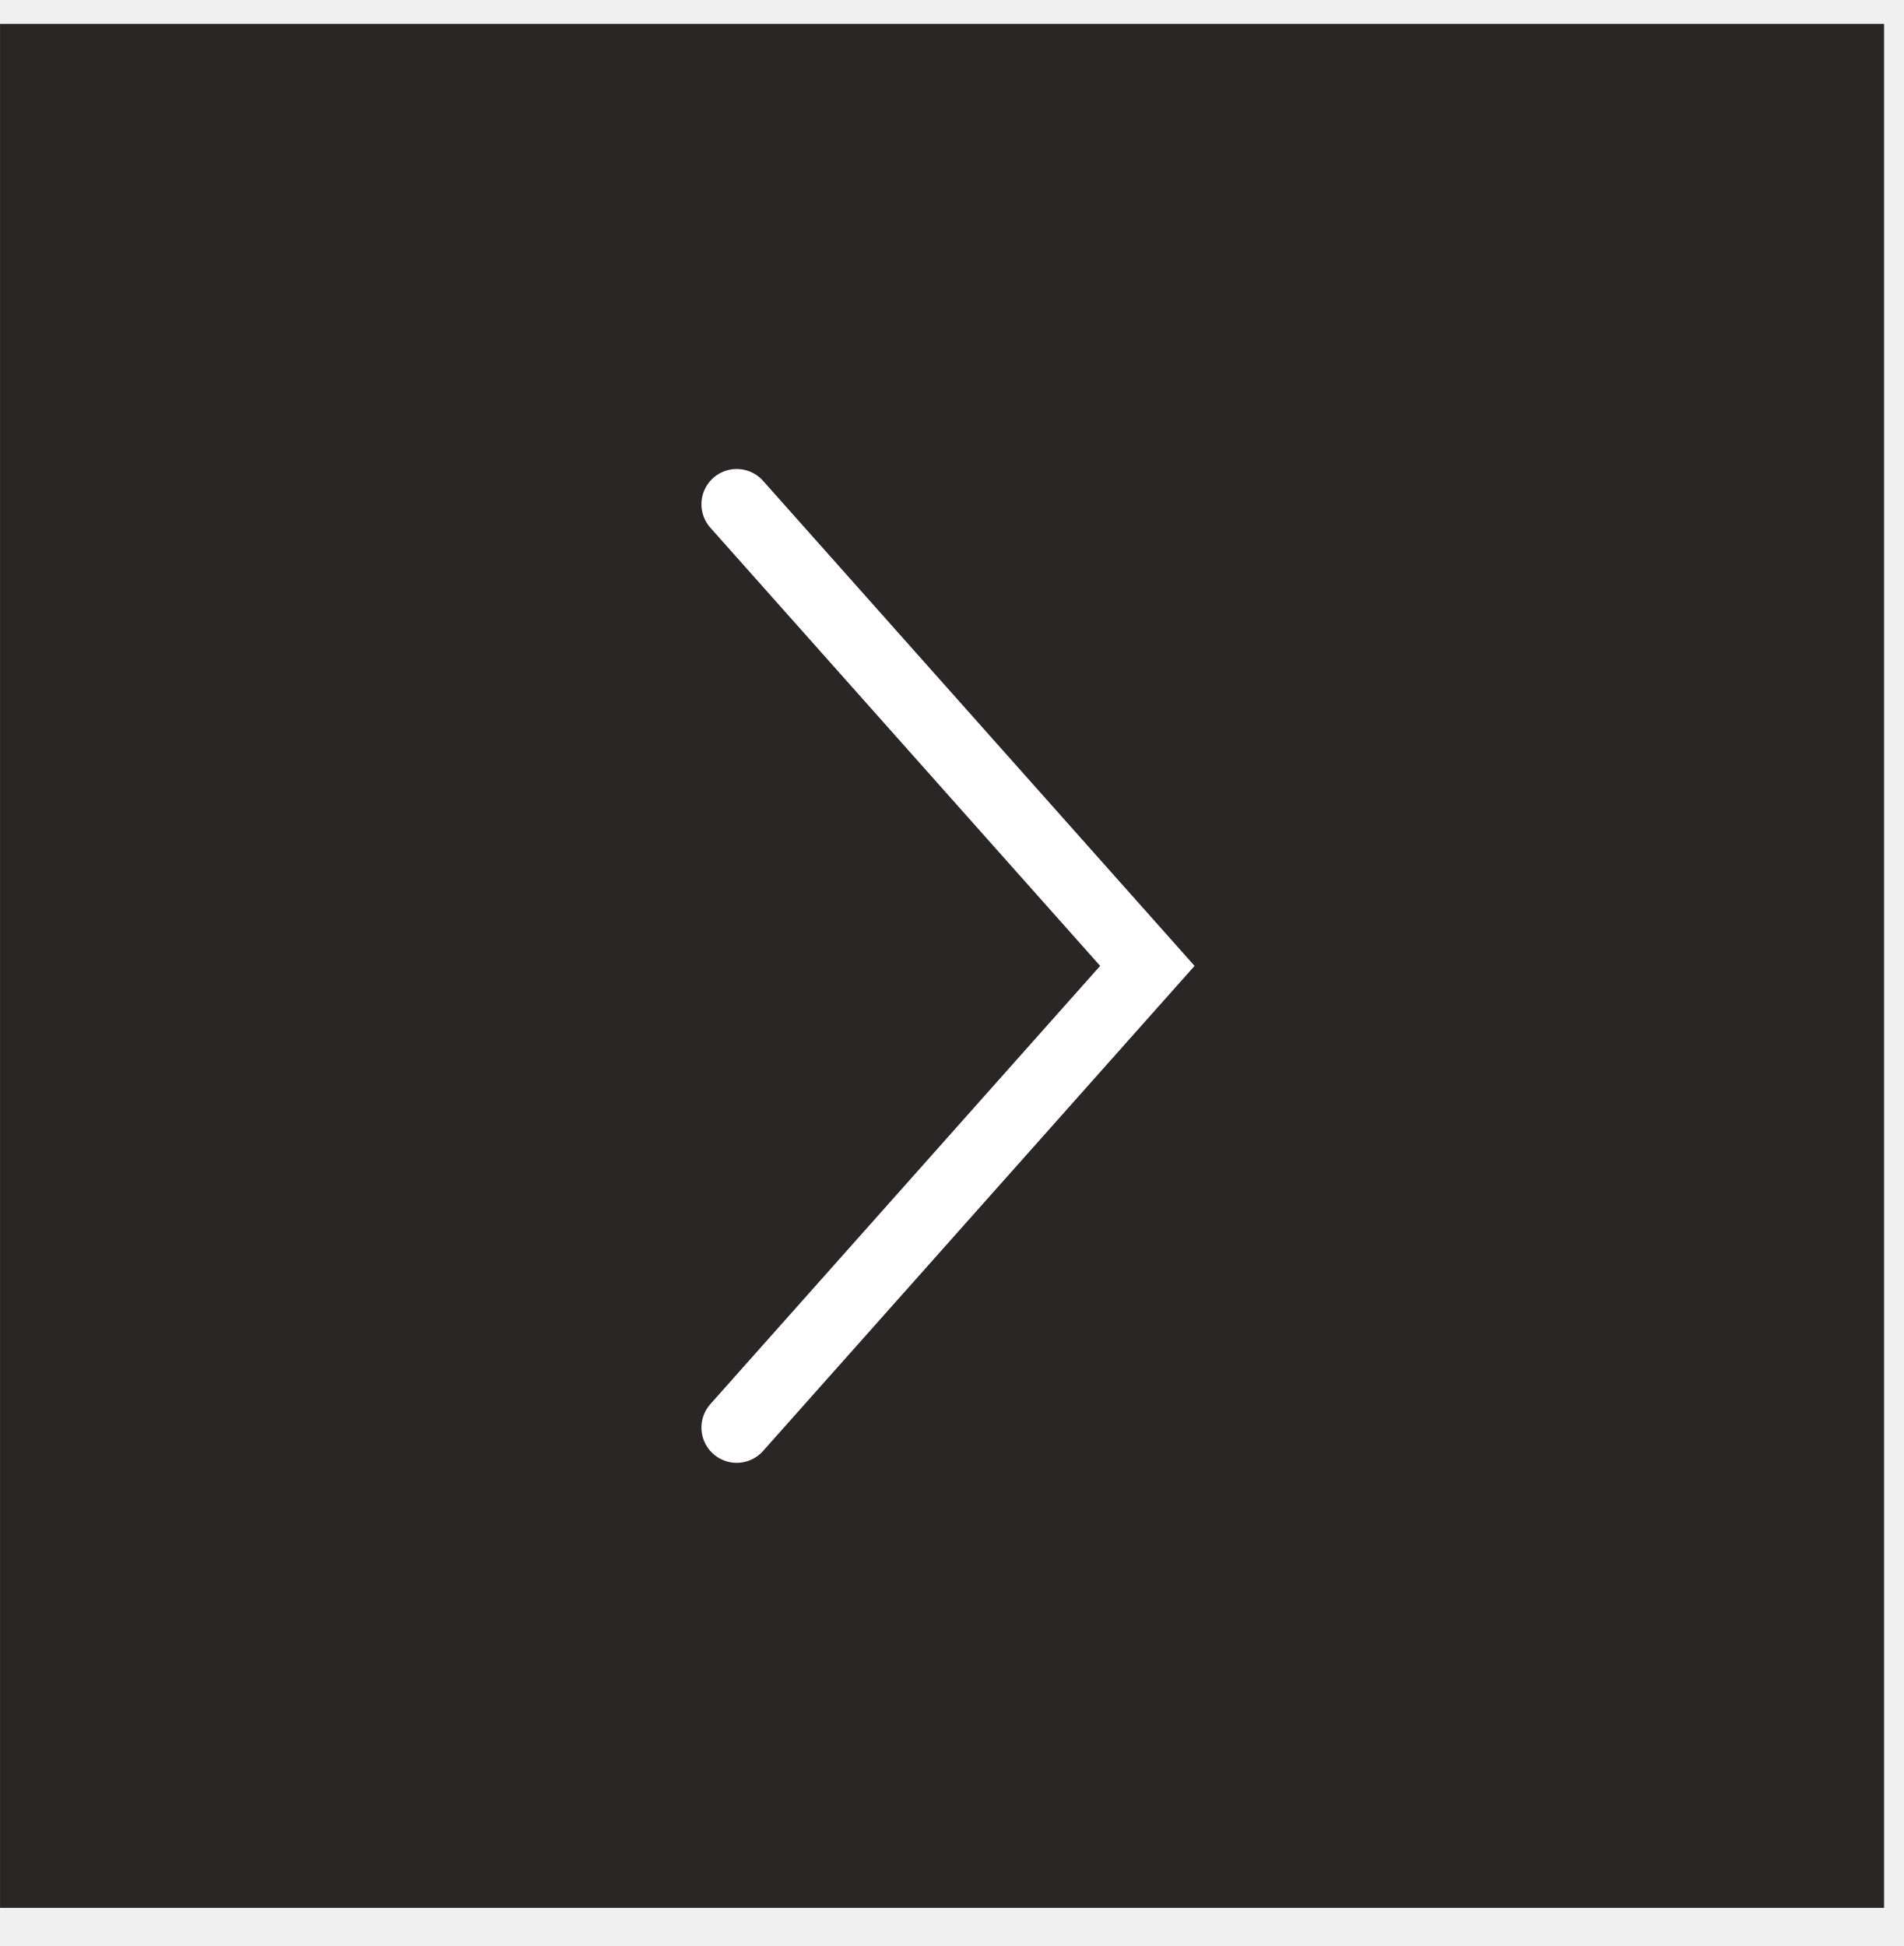
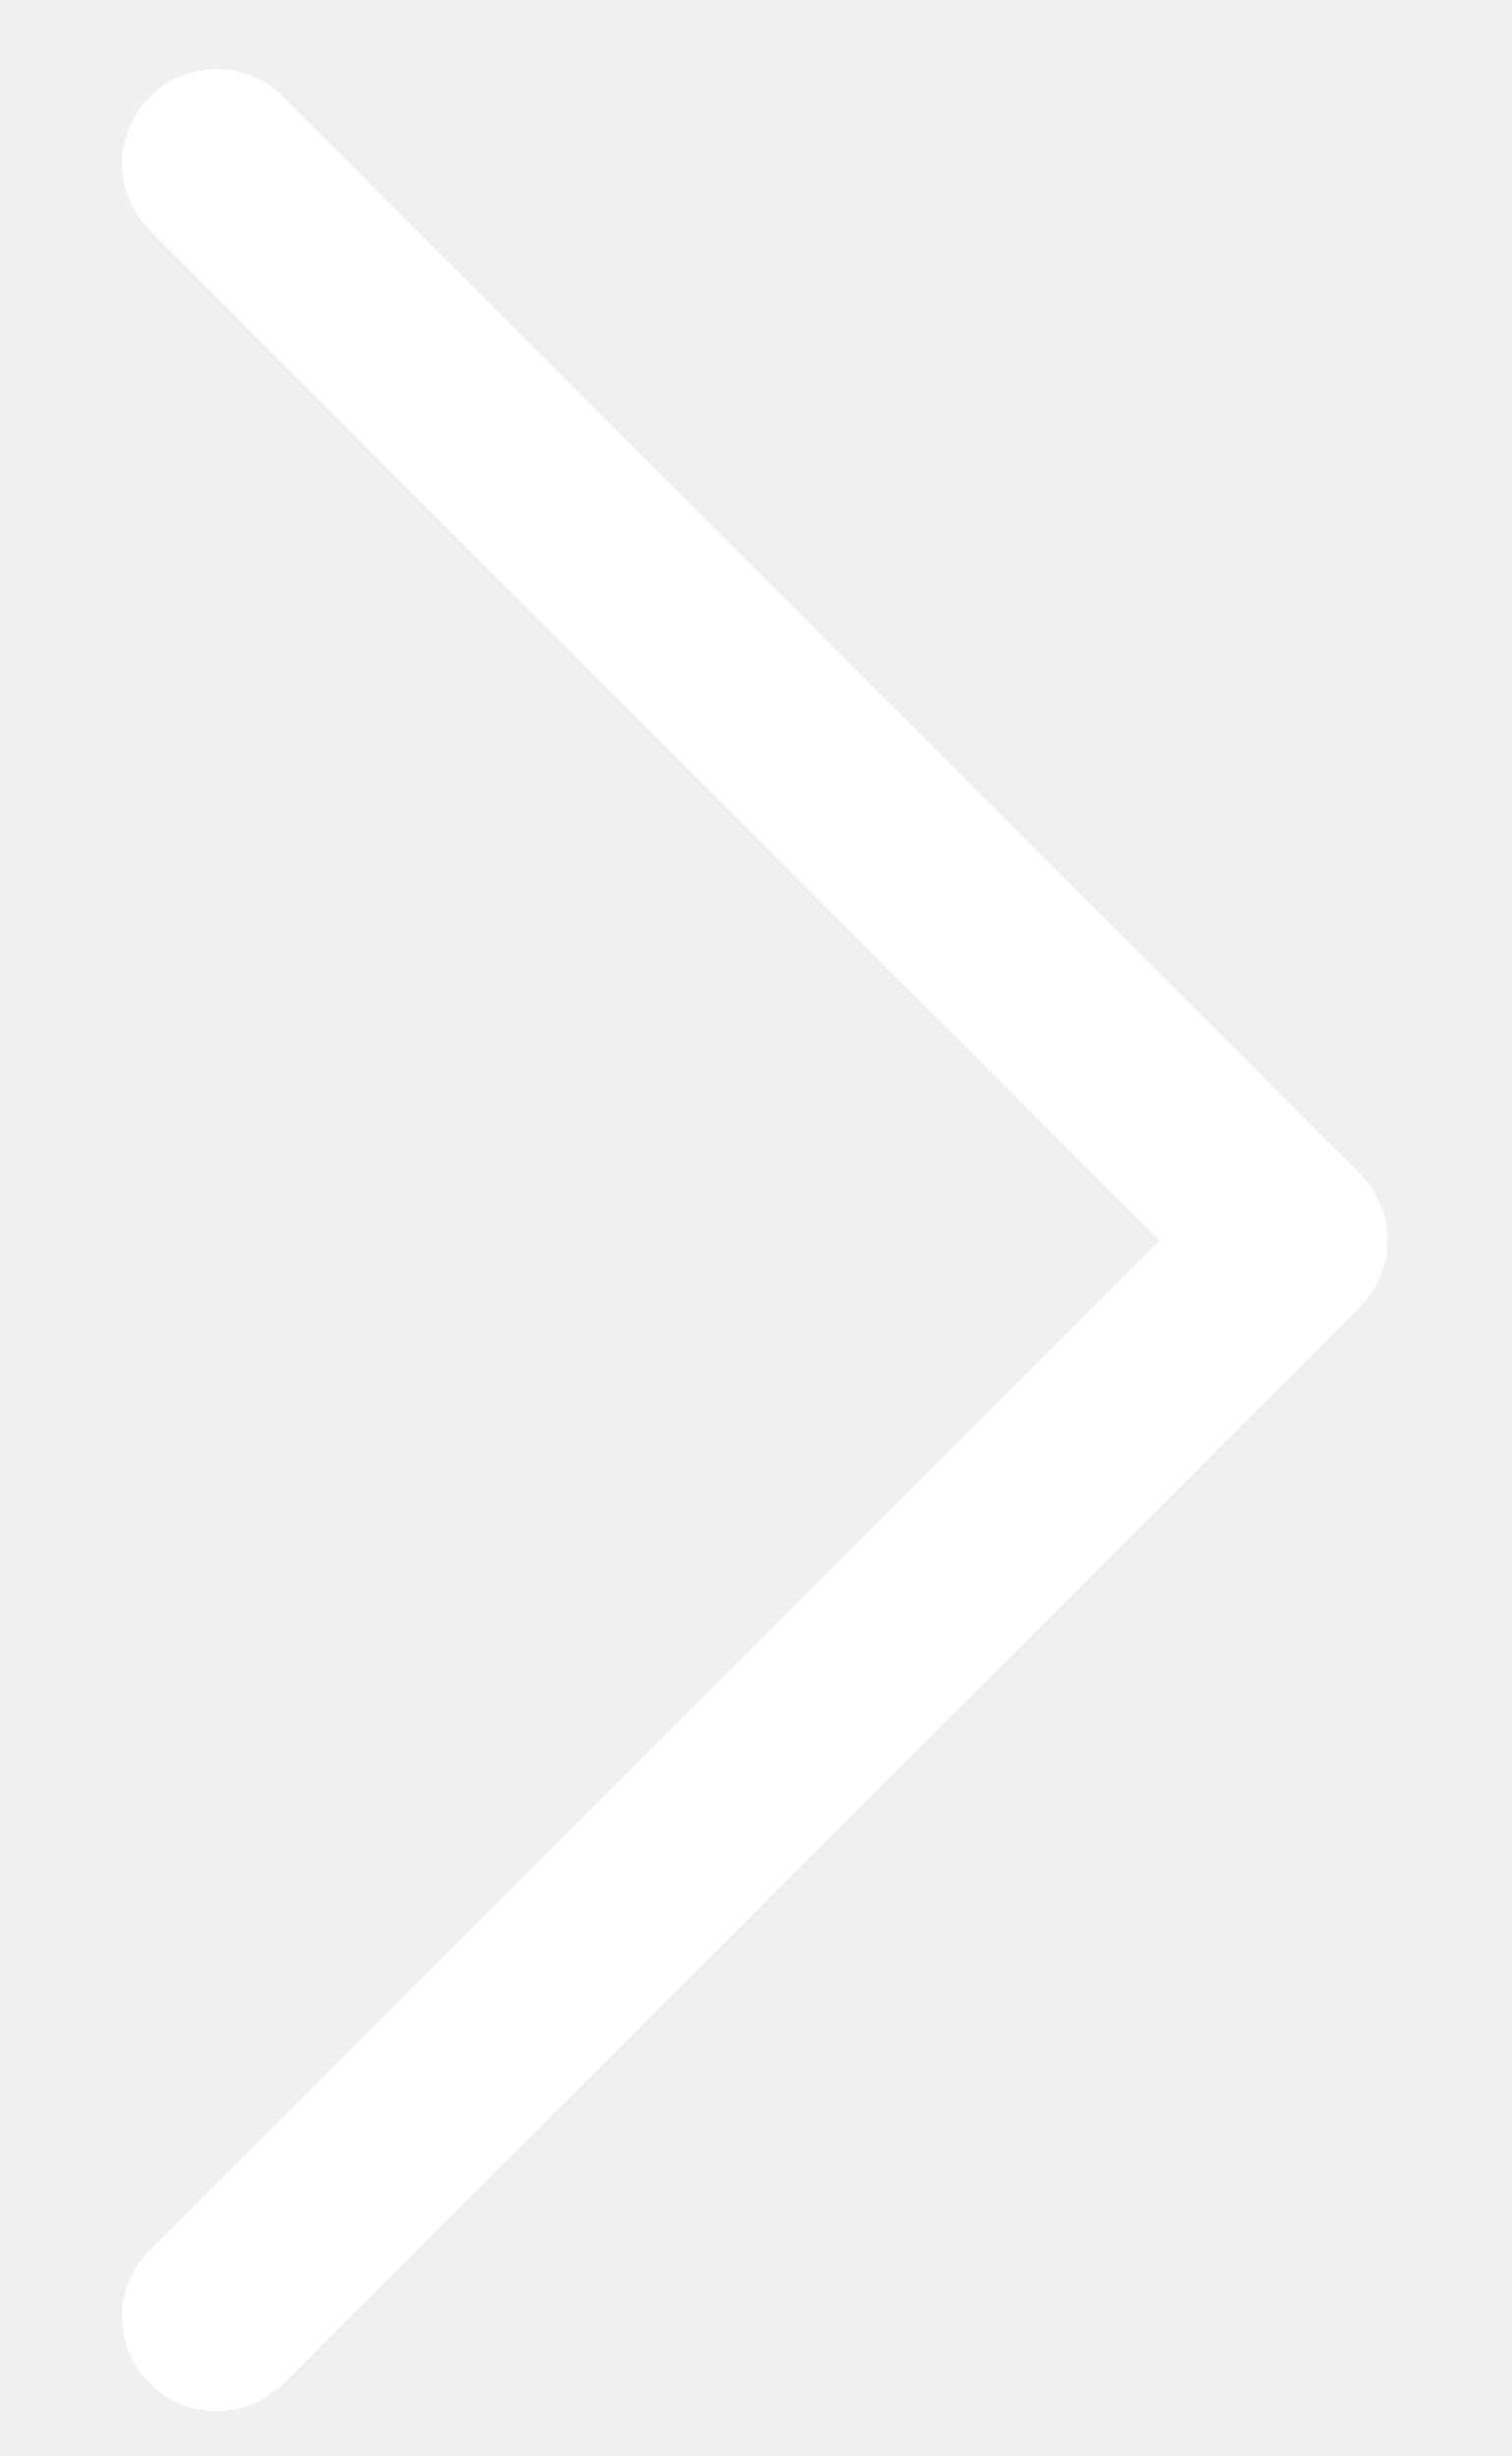
- <svg xmlns="http://www.w3.org/2000/svg" width="45" height="46" viewBox="0 0 45 46" fill="none">
-   <rect x="44.535" y="0.564" width="44.535" height="44.535" transform="rotate(90 44.5352 0.564453)" fill="#2B2626" />
-   <path d="M17.414 33.745L27.121 22.832L17.414 11.92" stroke="white" stroke-width="1.667" stroke-linecap="round" />
+ <svg xmlns="http://www.w3.org/2000/svg" width="8" height="13" viewBox="0 0 8 13" fill="none">
+   <path d="M1.146 0.866L6.844 6.565L1.146 12.263" stroke="white" stroke-linecap="round" stroke-linejoin="round" />
</svg>
